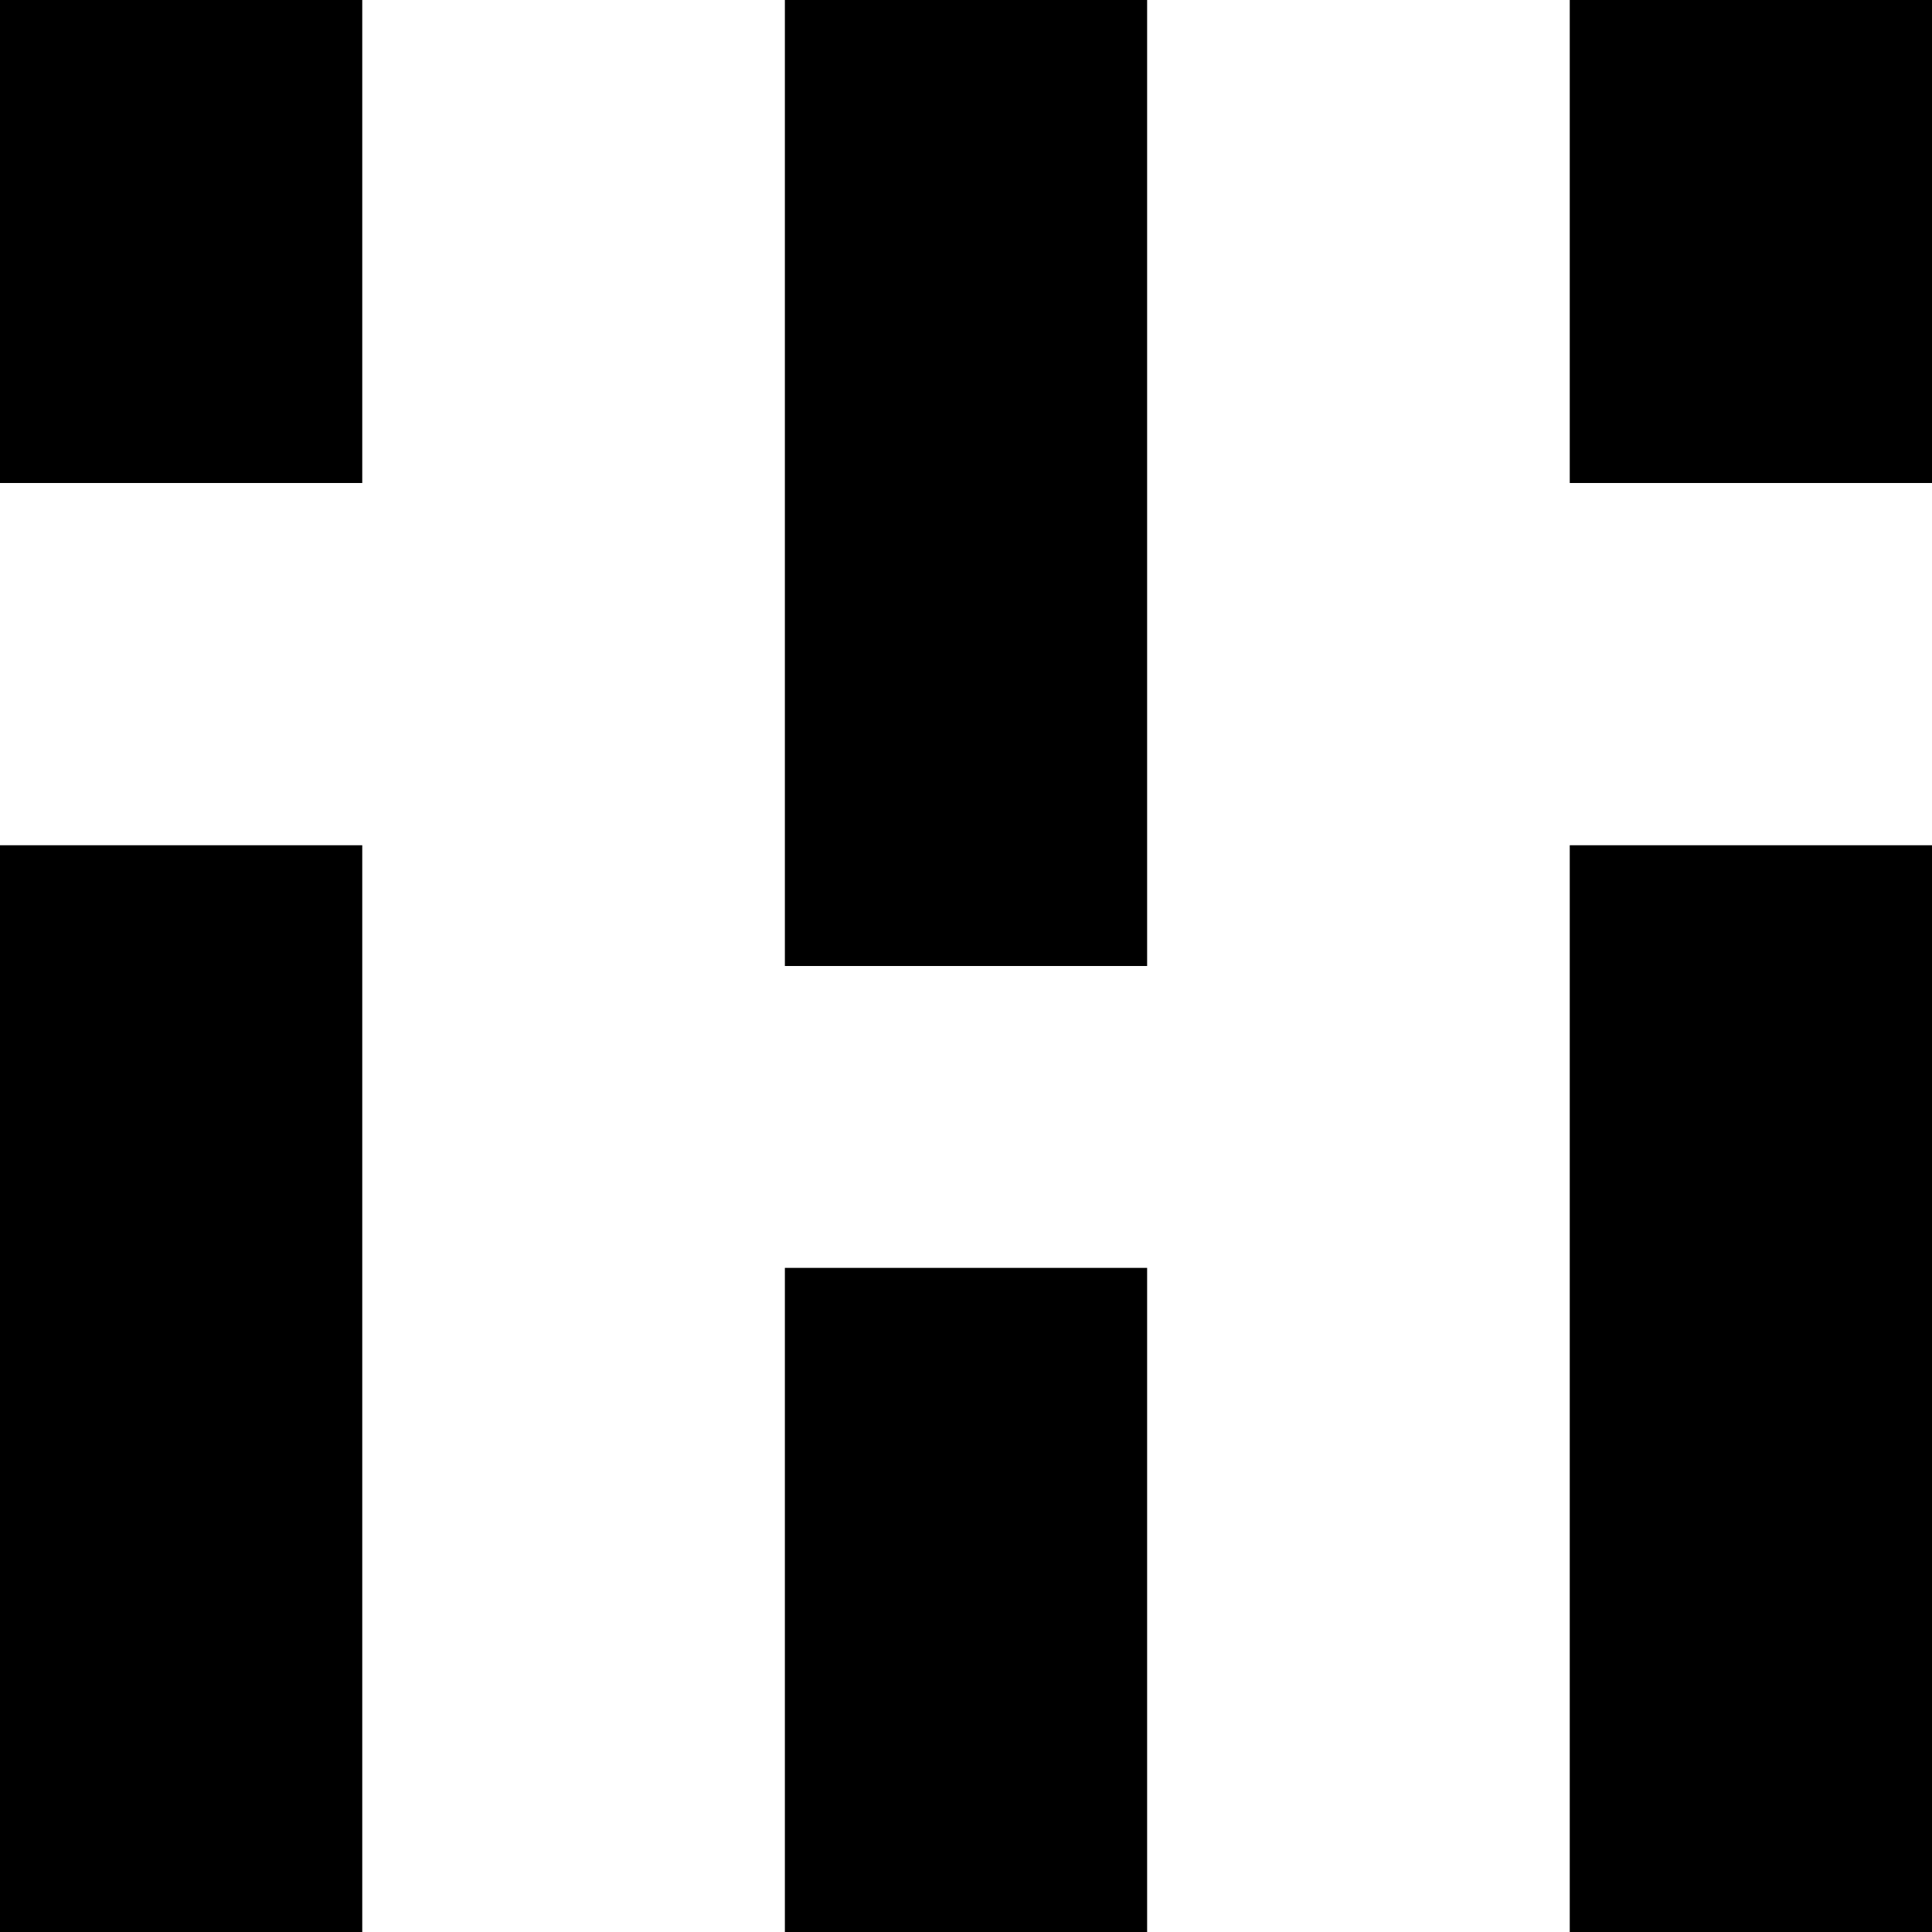
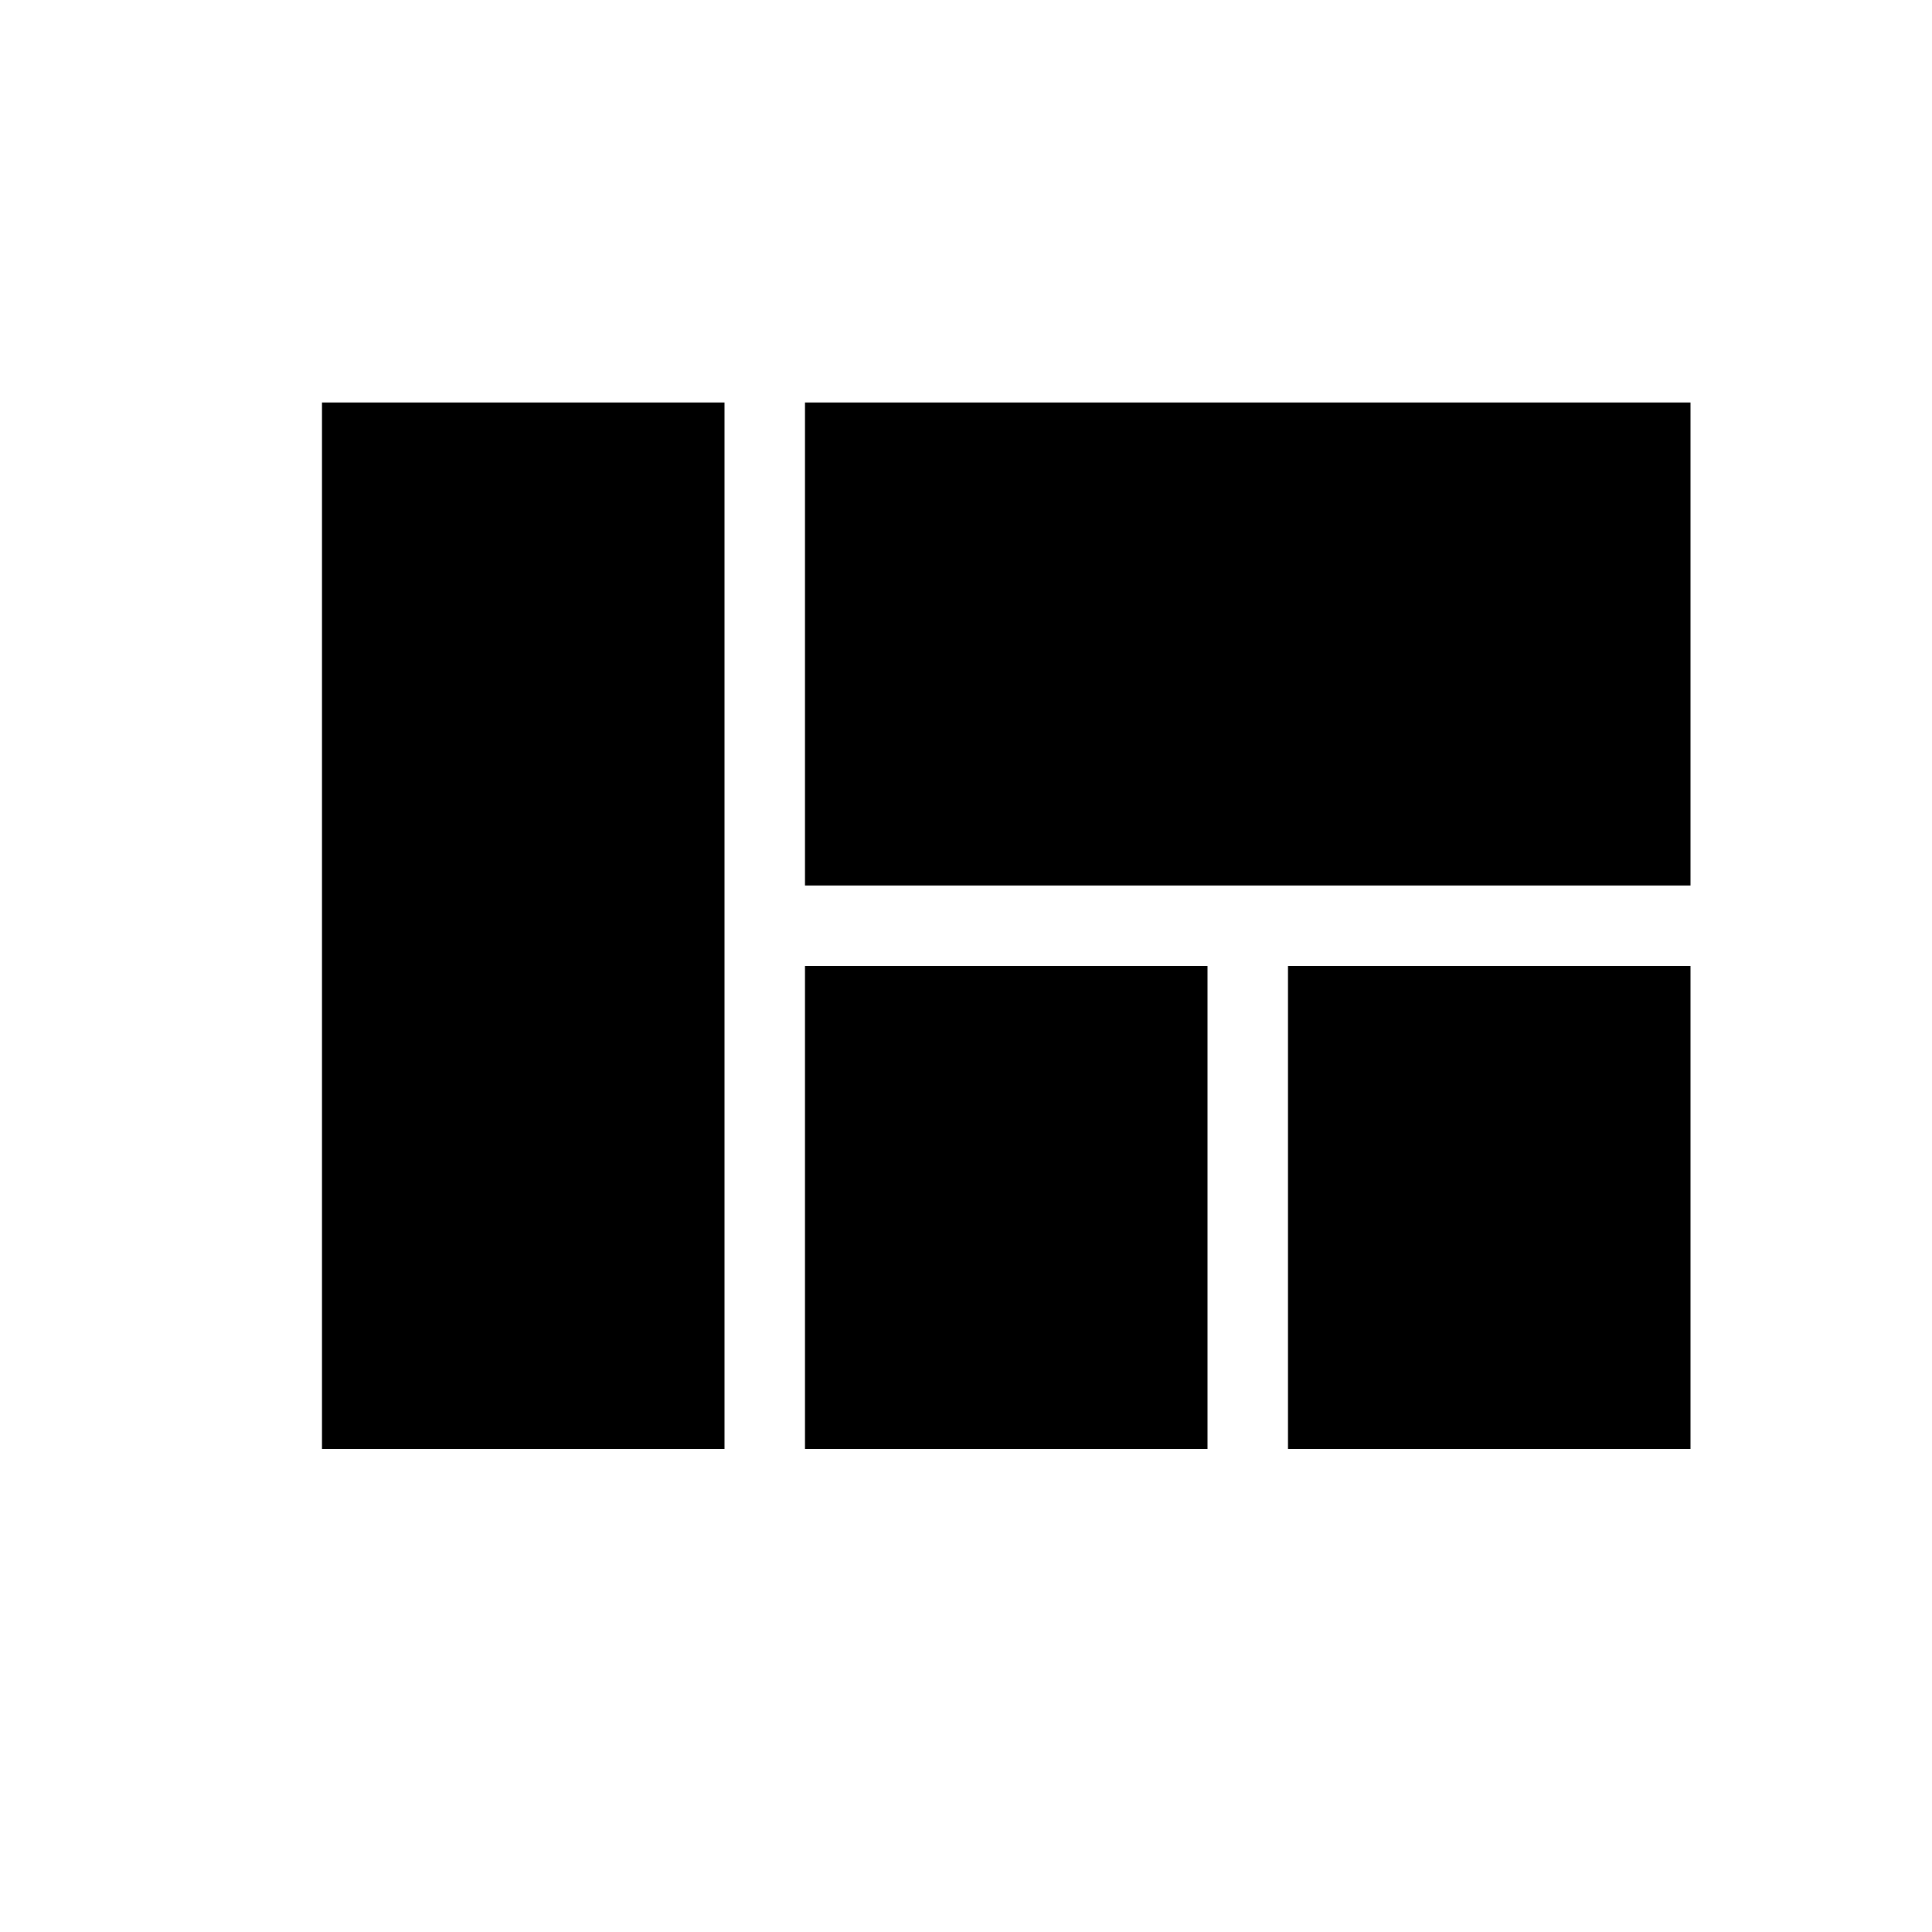
- <svg xmlns="http://www.w3.org/2000/svg" width="16px" height="16px" viewBox="0 0 16 16" version="1.1">
-   <defs />
-   <g id="Page-1" stroke="none" stroke-width="1" fill="none" fill-rule="evenodd" stroke-linecap="square">
-     <g id="Masonry" stroke="#000000" stroke-width="3">
-       <path d="M8,0 L8,6.5" id="Line" />
-       <path d="M14.5,8.5 L14.5,15" id="Line" />
-       <path d="M1.5,8.5 L1.5,15" id="Line" />
-       <path d="M8,12 L8,14.5" id="Line" />
-       <path d="M14.5,1 L14.5,2.5" id="Line" />
-       <path d="M1.5,1 L1.5,2.5" id="Line" />
-     </g>
-   </g>
+ <svg xmlns="http://www.w3.org/2000/svg" width="24" height="24" viewBox="0 0 24 24">
+   <path fill="none" d="M0 0h24v24H0V0z" />
+   <path d="M10 18h5v-6h-5v6zm-6 0h5V5H4v13zm12 0h5v-6h-5v6zM10 5v6h11V5H10z" />
</svg>
